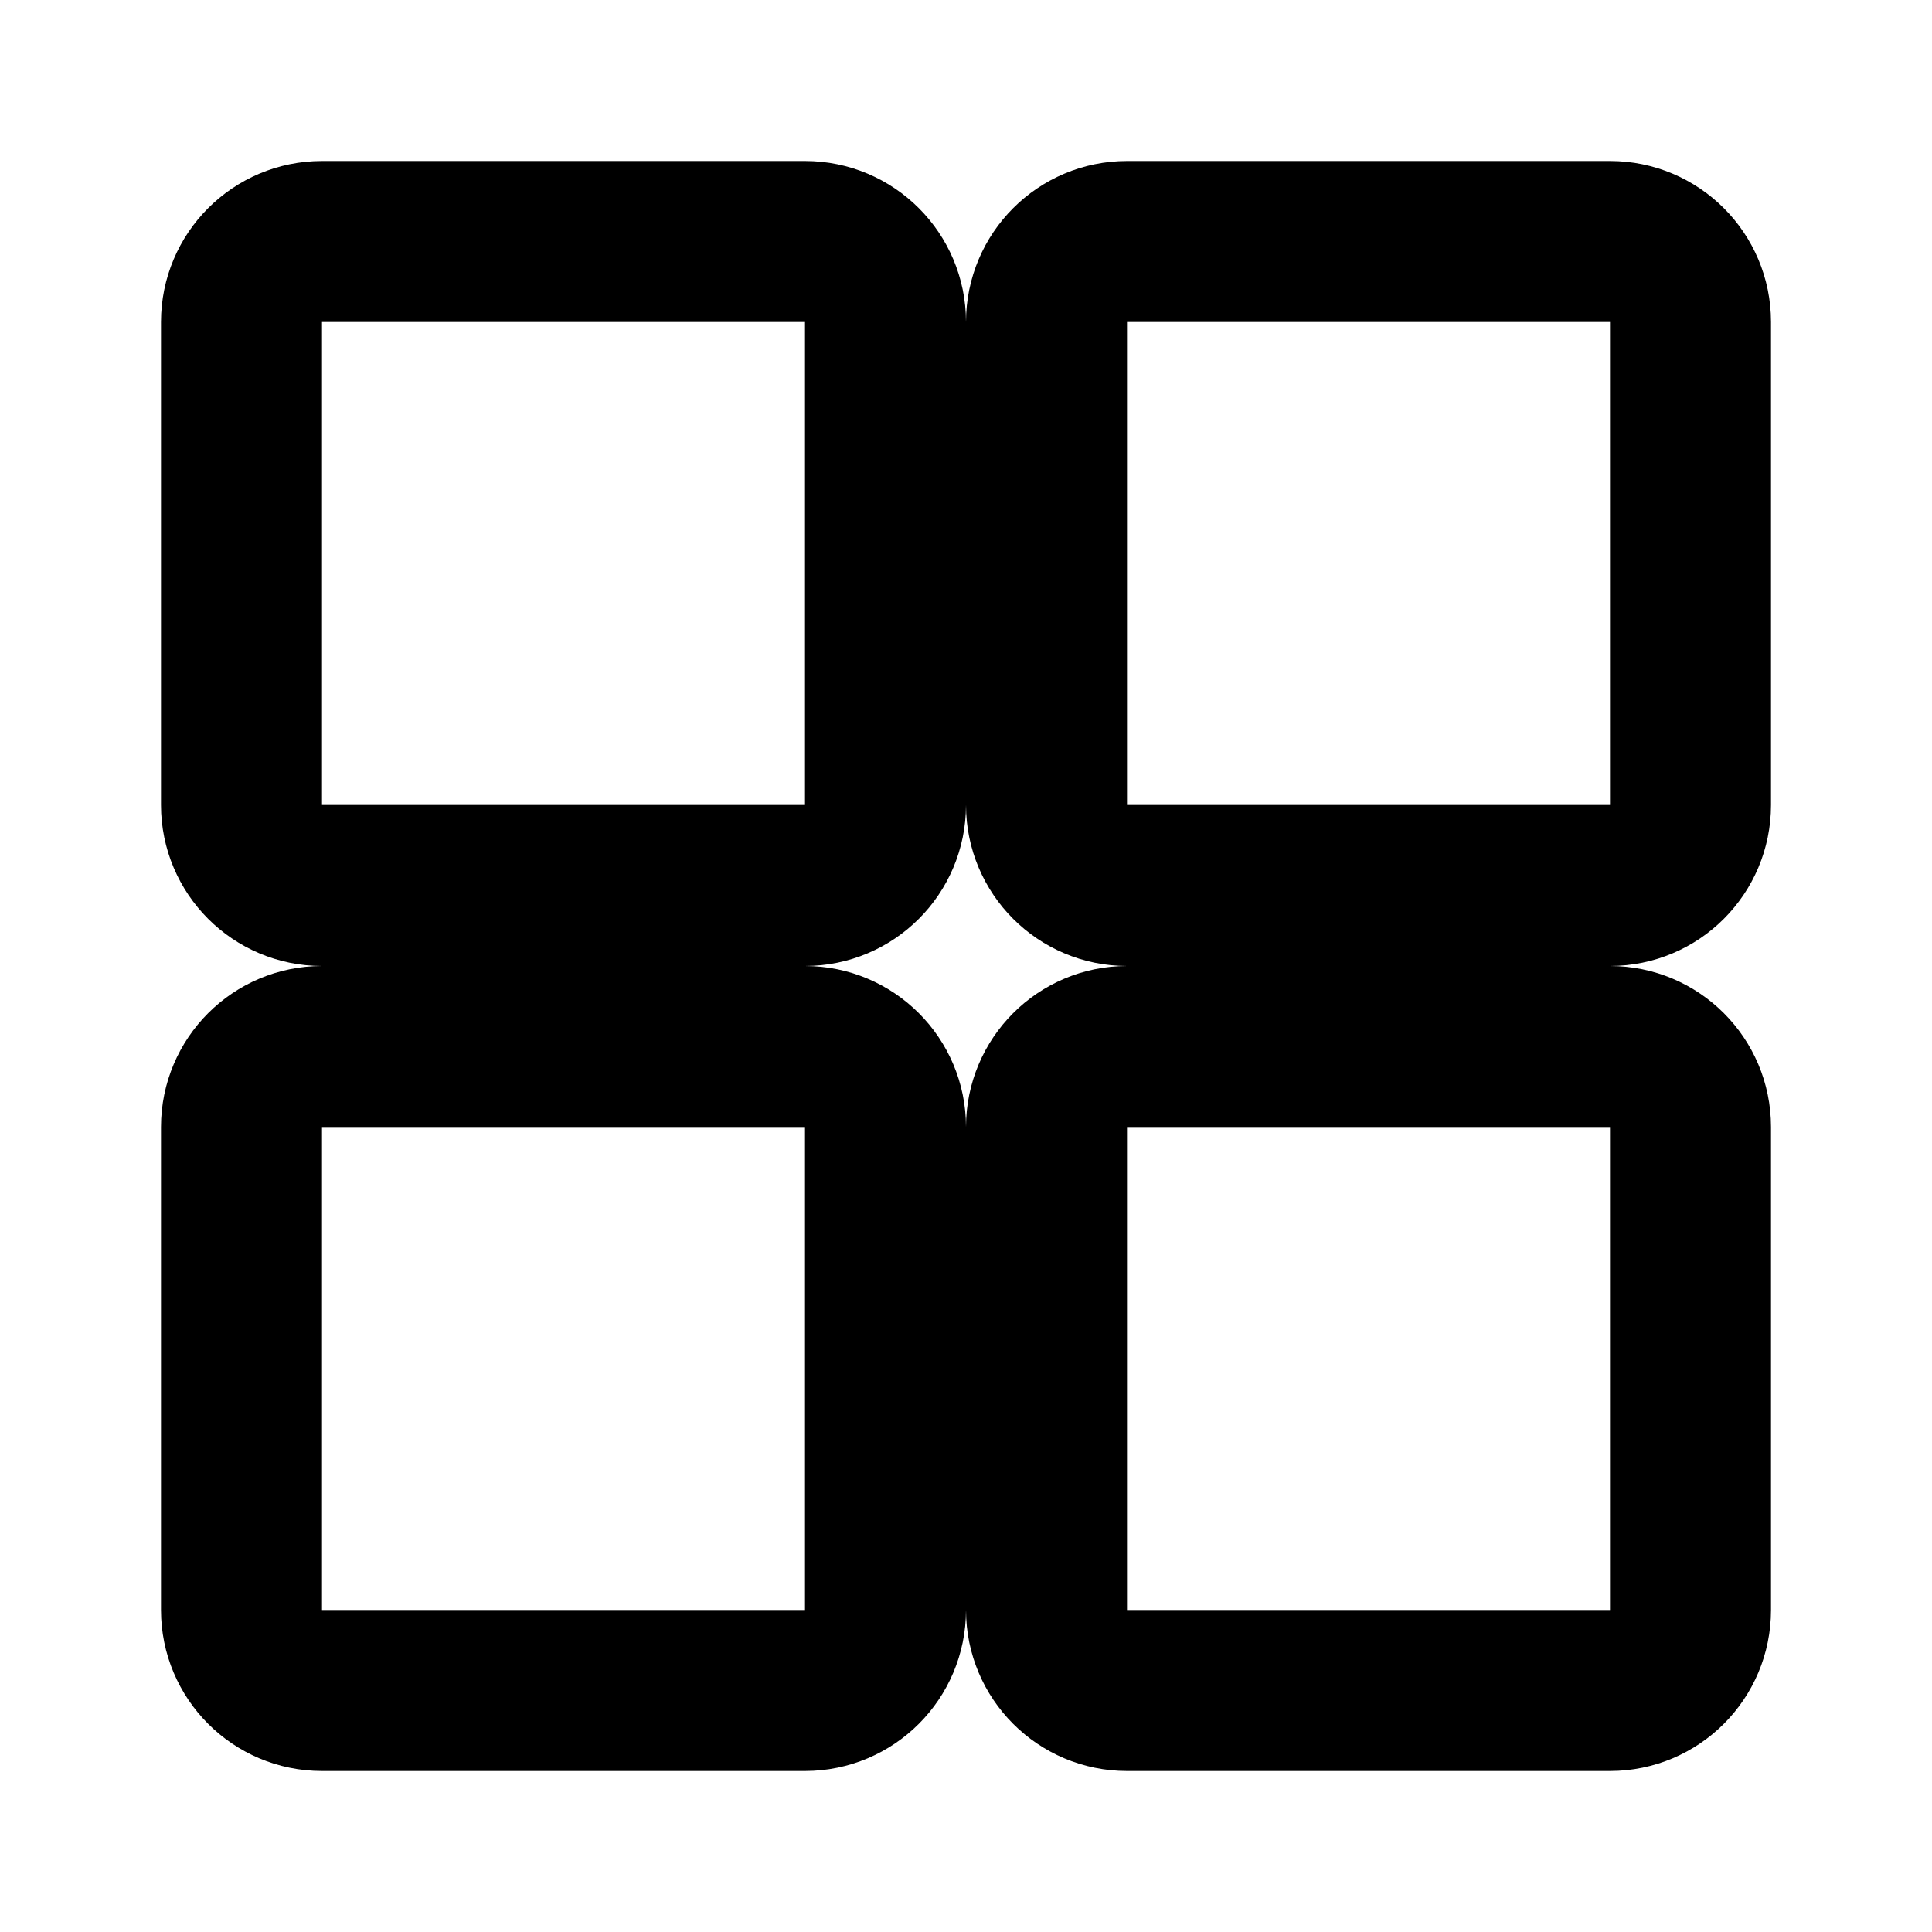
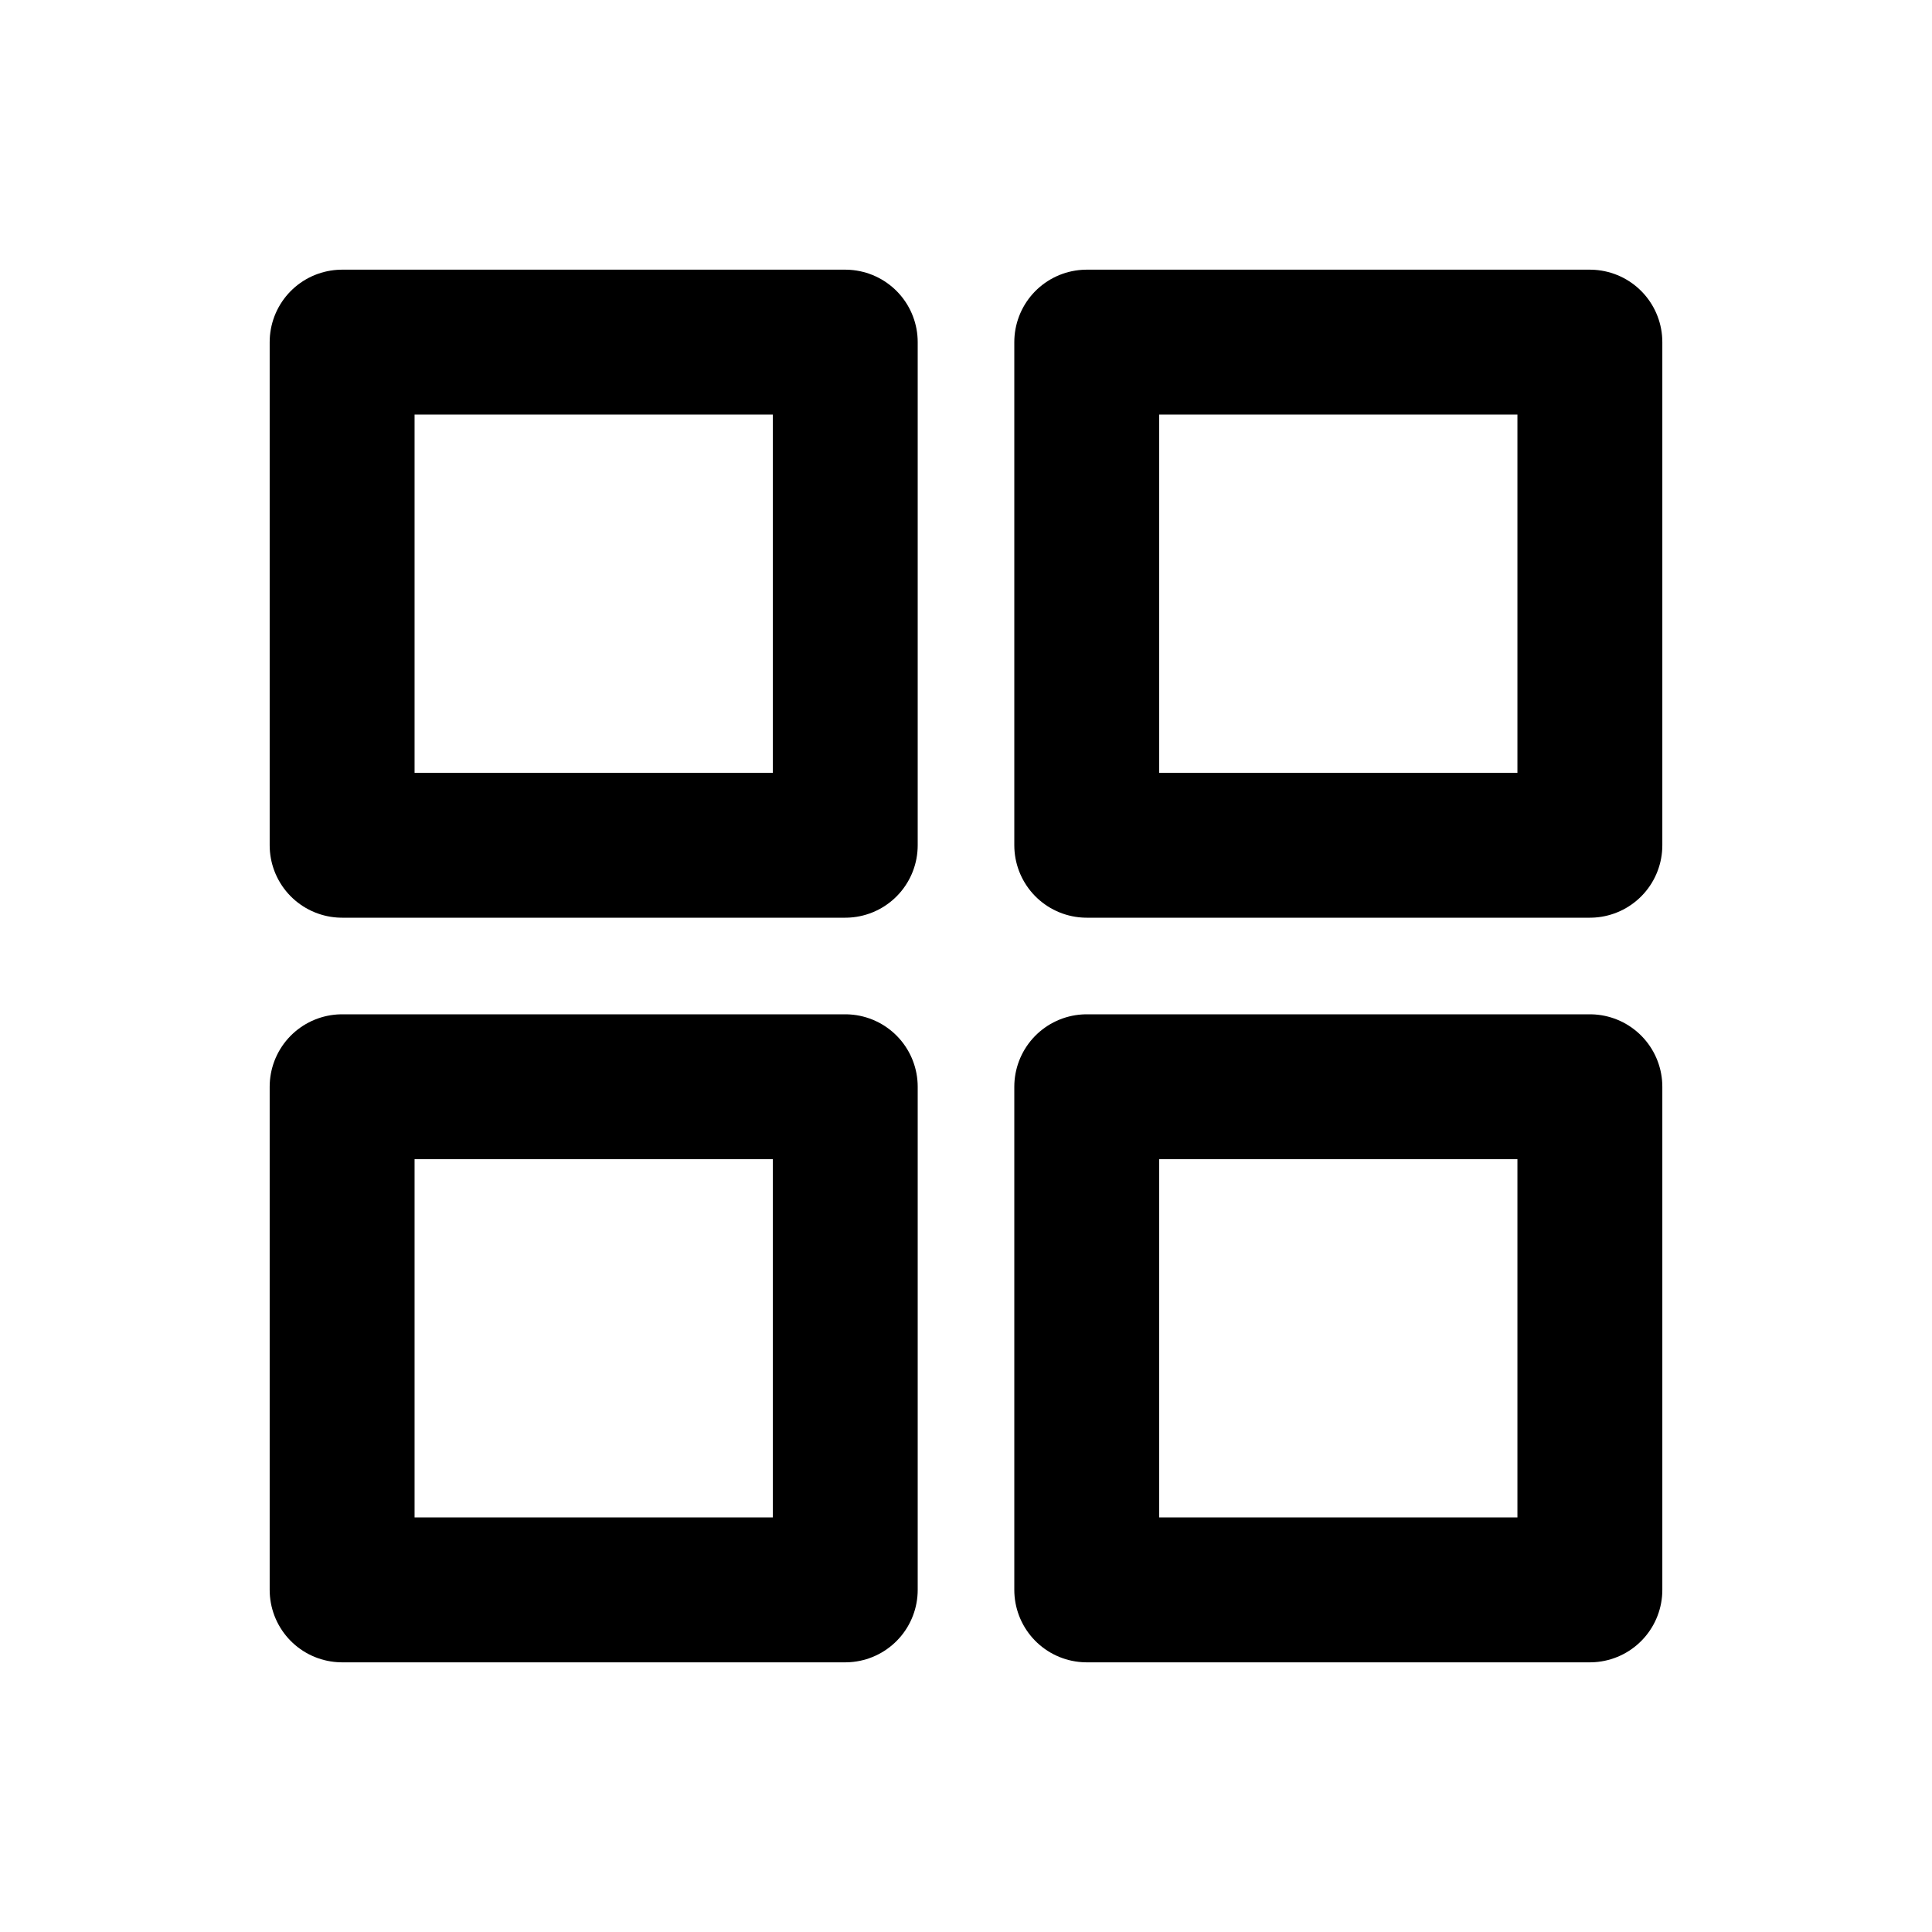
- <svg xmlns="http://www.w3.org/2000/svg" width="24" height="24" viewBox="0 0 24 24" fill="none" stroke="currentColor" stroke-width="2" stroke-linecap="round" stroke-linejoin="round">
-   <rect x="3" y="3" width="8" height="8" rx="1" />
-   <rect x="13" y="3" width="8" height="8" rx="1" />
-   <rect x="3" y="13" width="8" height="8" rx="1" />
-   <rect x="13" y="13" width="8" height="8" rx="1" />
+ <svg xmlns="http://www.w3.org/2000/svg" width="24" height="24" viewBox="0 0 24 24" fill="none" stroke="currentColor" stroke-width="1.8" stroke-linecap="round" stroke-linejoin="round">
+   <path d="M4.25 4.25h6.25v6.25H4.25zM13.5 4.25h6.25v6.25H13.5zM4.25 13.5h6.25v6.25H4.25zM13.5 13.5h6.25v6.25H13.5z" />
</svg>
